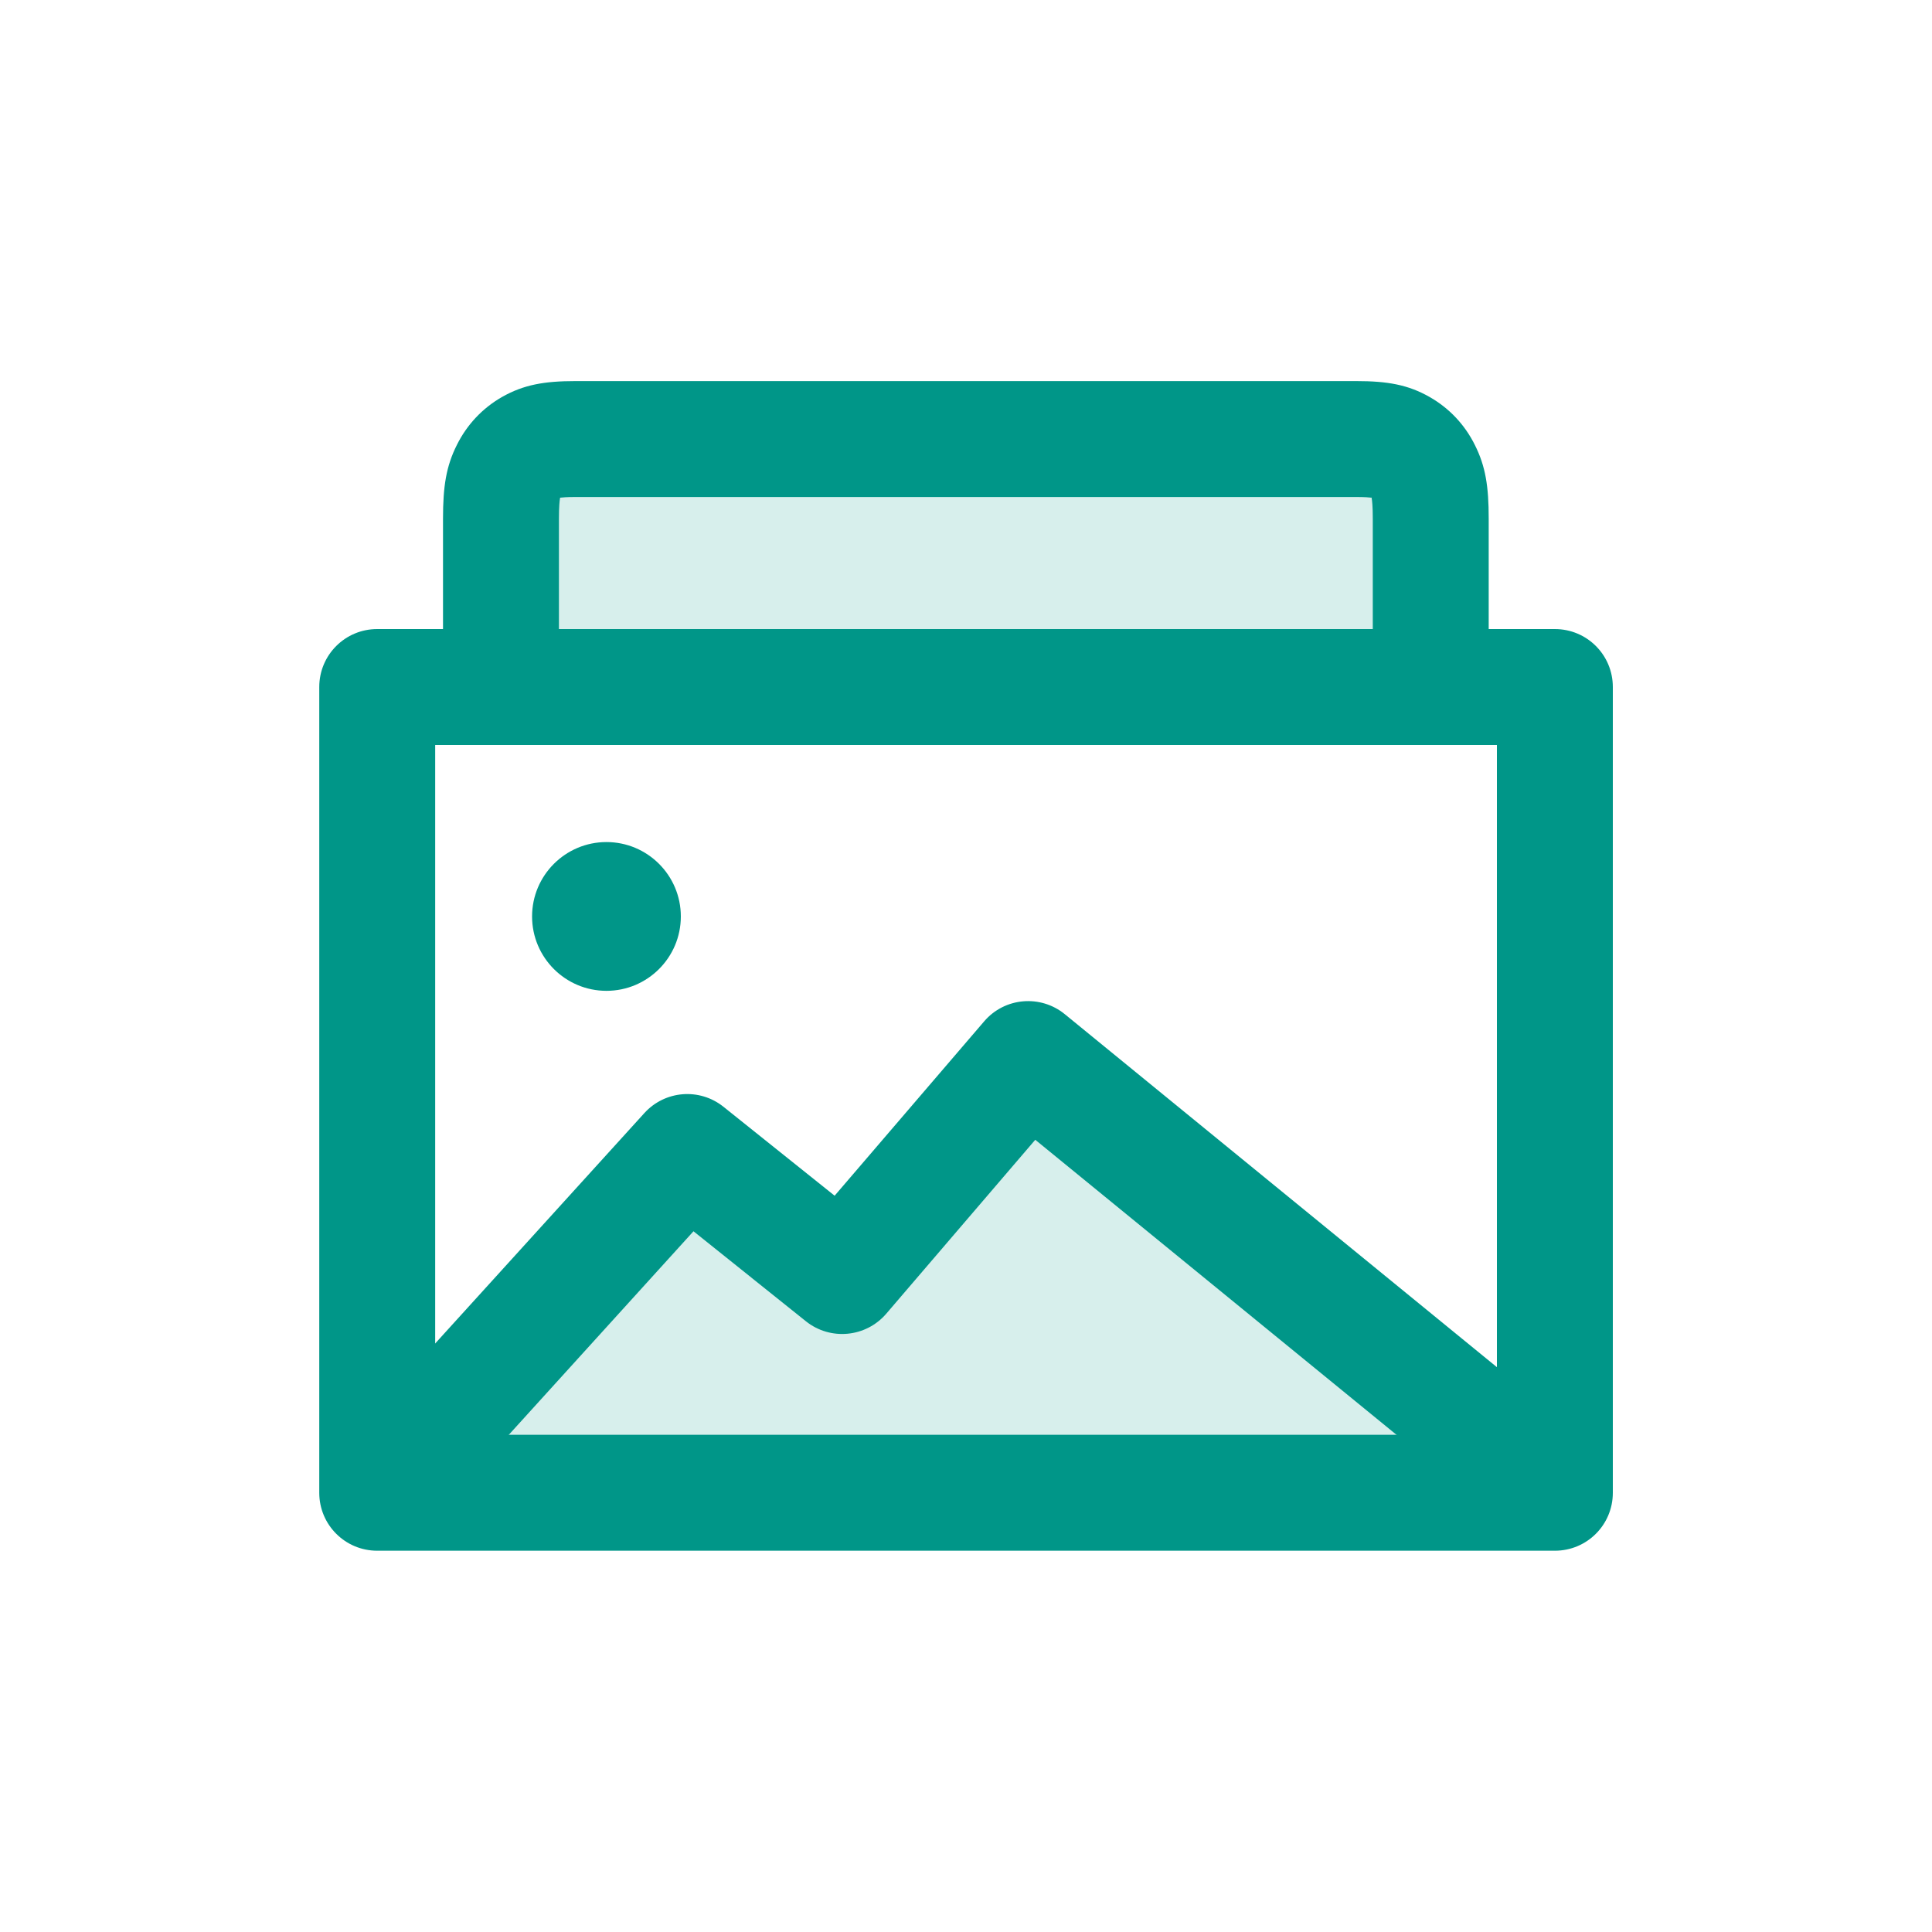
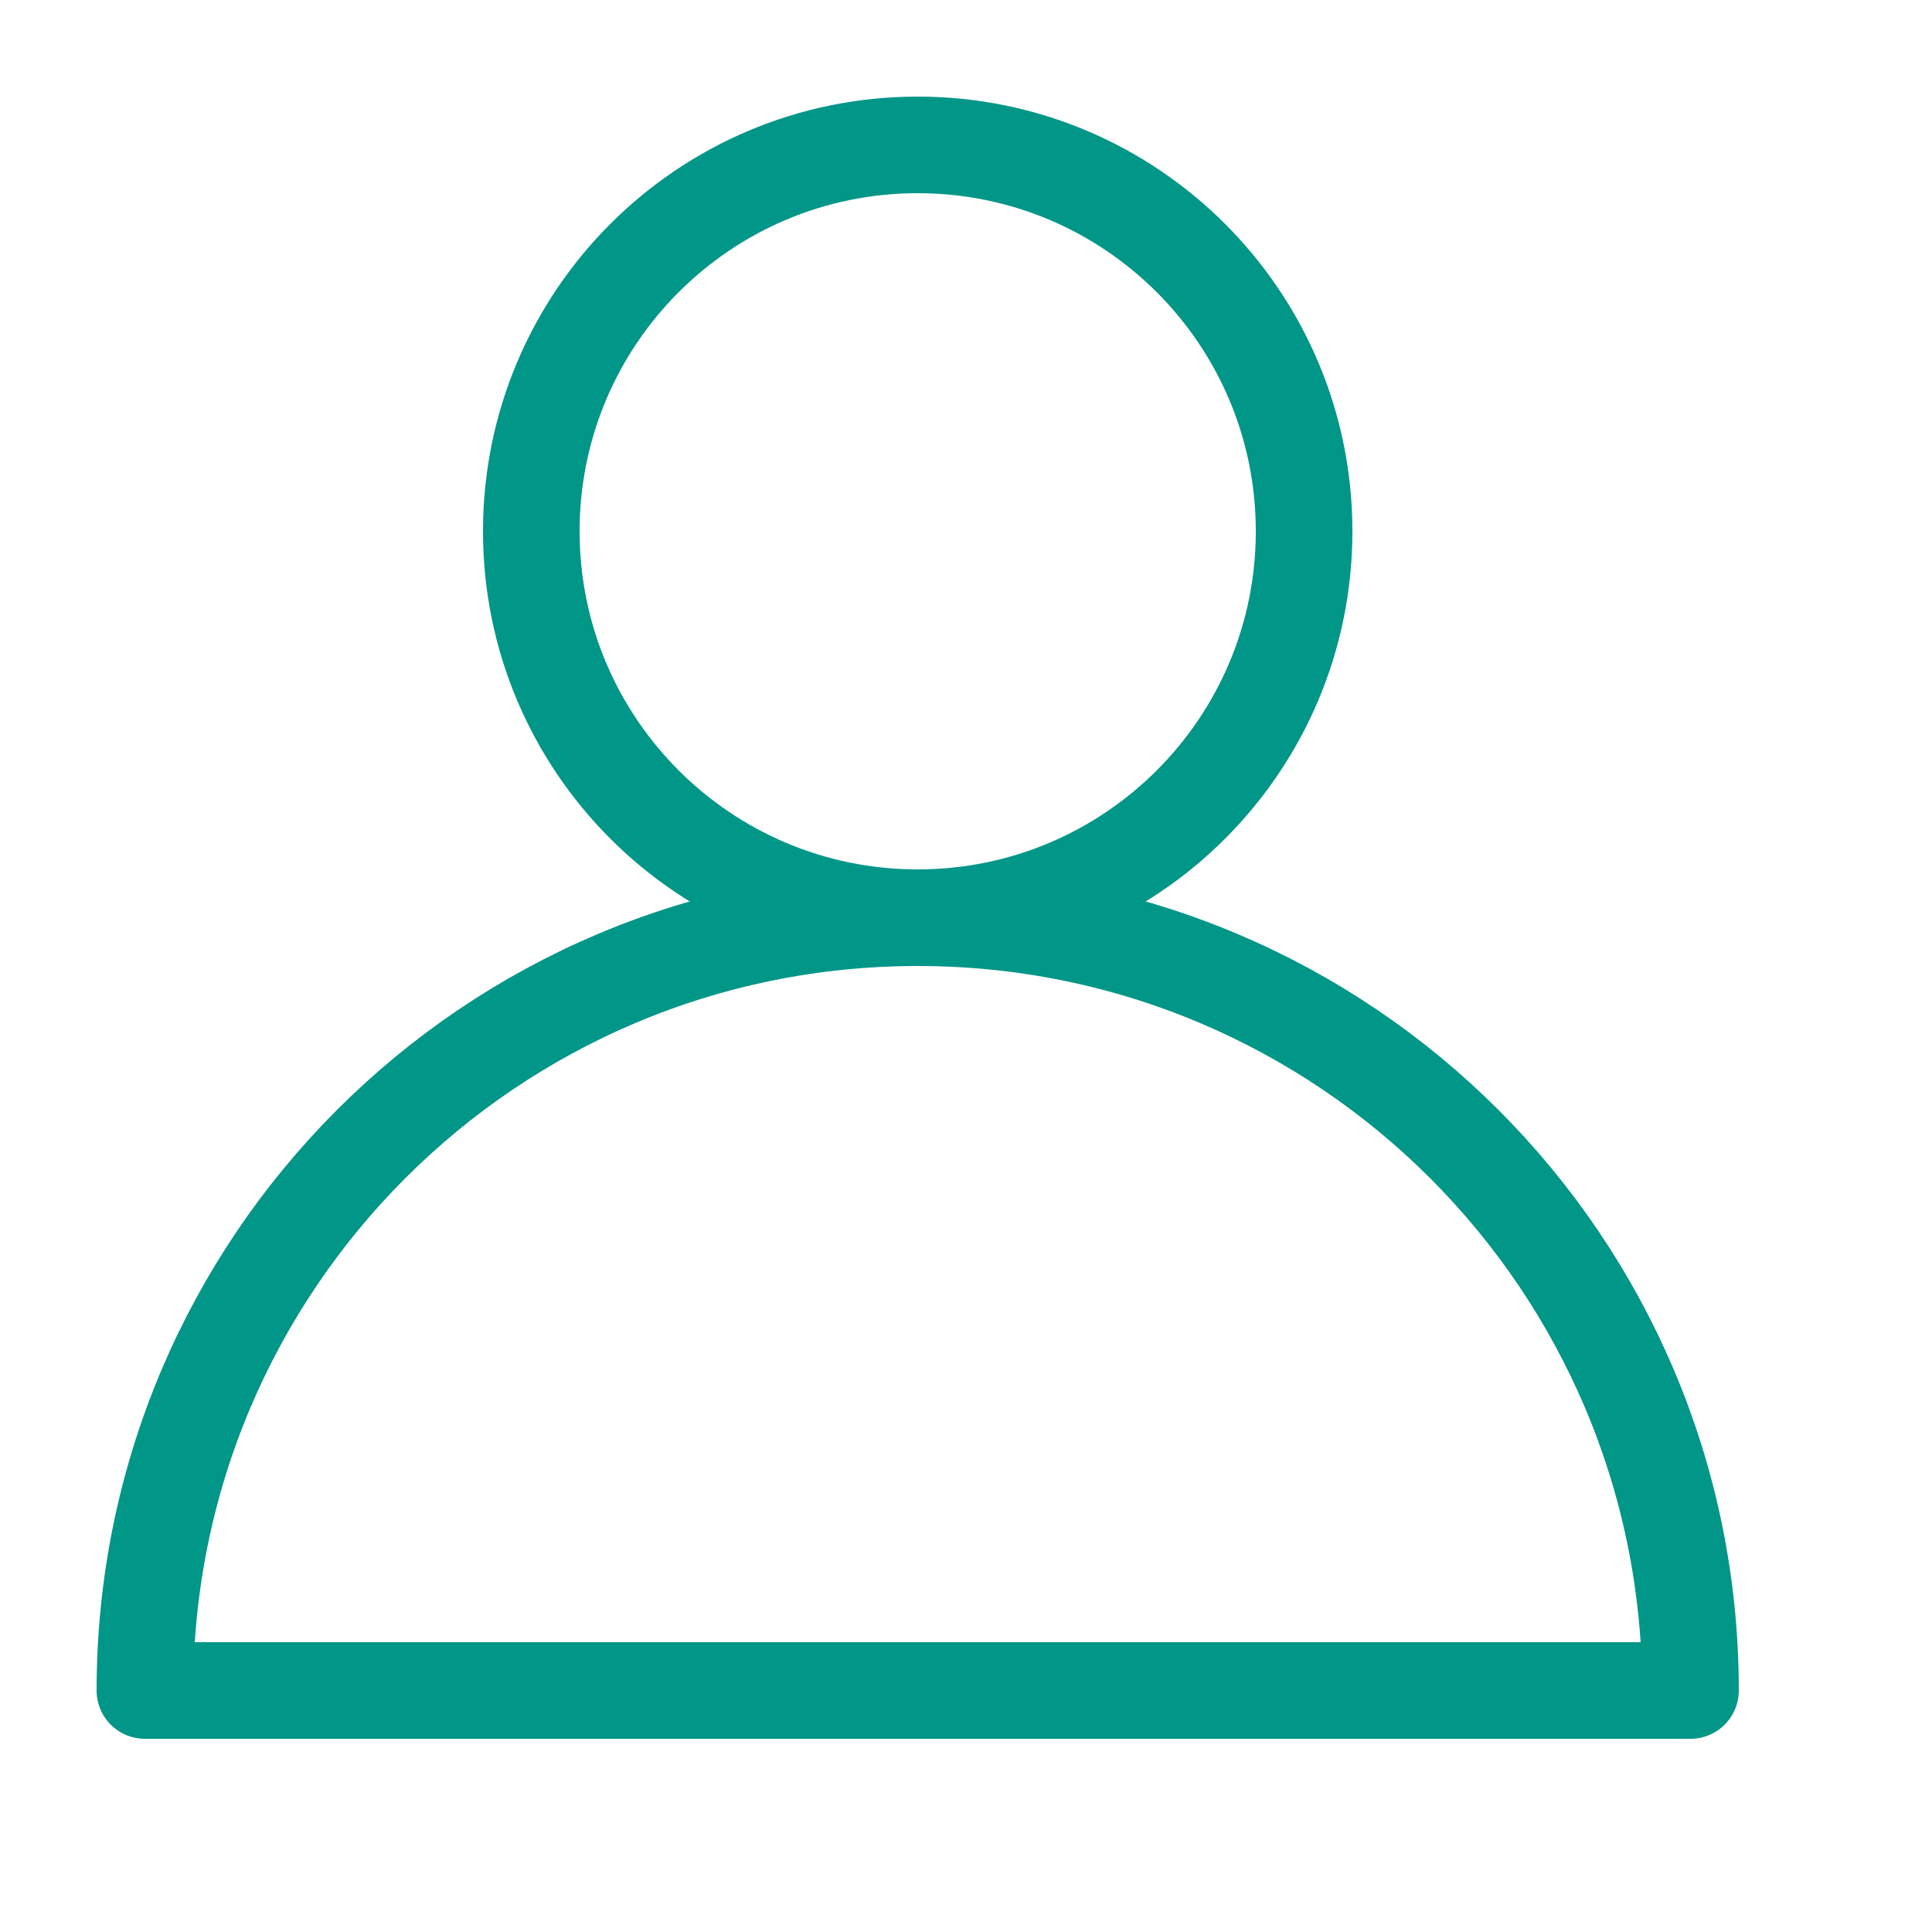
- <svg xmlns="http://www.w3.org/2000/svg" width="20" height="20" viewBox="0 0 20 20" fill="none">
-   <path d="M5.188 7.114V5.369C5.188 5.083 5.215 4.98 5.268 4.875C5.32 4.771 5.397 4.689 5.495 4.633C5.593 4.577 5.691 4.547 5.959 4.547H14.041C14.309 4.547 14.407 4.577 14.505 4.633C14.603 4.689 14.68 4.771 14.732 4.875C14.785 4.98 14.812 5.083 14.812 5.369V7.114" fill="#009688" fill-opacity="0.16" />
-   <path fill-rule="evenodd" clip-rule="evenodd" d="M5.798 5.152C5.798 5.154 5.797 5.156 5.797 5.16C5.793 5.183 5.786 5.24 5.786 5.368V7.112C5.786 7.443 5.517 7.712 5.186 7.712C4.855 7.712 4.586 7.443 4.586 7.112V5.368C4.586 5.037 4.618 4.827 4.73 4.605M5.798 5.152C5.822 5.149 5.869 5.145 5.957 5.145H14.04C14.128 5.145 14.175 5.149 14.199 5.152C14.199 5.154 14.199 5.156 14.2 5.16C14.204 5.183 14.211 5.24 14.211 5.368V7.112C14.211 7.443 14.48 7.712 14.811 7.712C15.142 7.712 15.411 7.443 15.411 7.112V5.368C15.411 5.037 15.379 4.827 15.267 4.605L15.267 4.605C15.164 4.398 15.005 4.227 14.8 4.11L14.8 4.11C14.576 3.982 14.361 3.945 14.04 3.945H5.957C5.636 3.945 5.421 3.982 5.196 4.11L5.196 4.11C4.992 4.227 4.833 4.398 4.73 4.605M14.194 5.142C14.194 5.141 14.193 5.141 14.193 5.141C14.193 5.141 14.194 5.141 14.194 5.142C14.194 5.142 14.194 5.142 14.194 5.142L14.194 5.142C14.195 5.143 14.195 5.144 14.196 5.144C14.199 5.147 14.201 5.149 14.204 5.151C14.202 5.15 14.202 5.15 14.202 5.15C14.202 5.15 14.203 5.151 14.206 5.152M14.218 5.13L14.194 5.142C14.194 5.142 14.194 5.142 14.194 5.142L14.218 5.13L14.218 5.13ZM14.218 5.13L14.218 5.13L14.502 4.633L14.218 5.13Z" fill="#009688" />
-   <path d="M4.086 15.259L7.112 11.925L8.716 13.209L10.641 10.963L15.9 15.259" fill="#009688" fill-opacity="0.16" />
-   <path fill-rule="evenodd" clip-rule="evenodd" d="M10.188 10.573C10.4 10.325 10.771 10.293 11.023 10.499L16.282 14.795C16.539 15.004 16.577 15.382 16.368 15.639C16.158 15.895 15.78 15.934 15.523 15.724L10.717 11.799L9.174 13.6C8.963 13.845 8.596 13.88 8.343 13.678L7.179 12.746L4.533 15.662C4.31 15.908 3.93 15.926 3.685 15.704C3.44 15.481 3.421 15.101 3.644 14.856L6.67 11.523C6.883 11.288 7.241 11.259 7.489 11.457L8.64 12.378L10.188 10.573Z" fill="#009688" />
-   <path fill-rule="evenodd" clip-rule="evenodd" d="M3.305 7.112C3.305 6.78 3.573 6.512 3.905 6.512H16.096C16.428 6.512 16.696 6.78 16.696 7.112V15.453C16.696 15.785 16.428 16.053 16.096 16.053H3.905C3.573 16.053 3.305 15.785 3.305 15.453V7.112ZM4.505 7.712V14.853H15.496V7.712H4.505Z" fill="#009688" />
-   <path fill-rule="evenodd" clip-rule="evenodd" d="M6.278 10.257C6.703 10.257 7.048 9.912 7.048 9.487C7.048 9.062 6.703 8.717 6.278 8.717C5.853 8.717 5.508 9.062 5.508 9.487C5.508 9.912 5.853 10.257 6.278 10.257Z" fill="#009688" />
+ <svg xmlns="http://www.w3.org/2000/svg" id="a" width="20" height="20" viewBox="0 0 20 20">
+   <circle cx="9.5" cy="5.5" r="4" style="fill:none; stroke:#009688; stroke-linecap:square; stroke-linejoin:round;" />
+   <path d="M17.5,17.5c0-4.42-3.58-8-8-8S1.5,13.08,1.5,17.5h16Z" style="fill:none; stroke:#009688; stroke-linecap:square; stroke-linejoin:round;" />
</svg>
